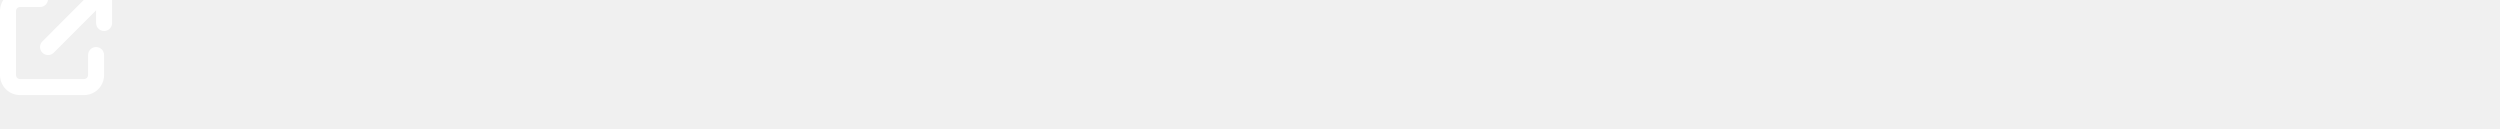
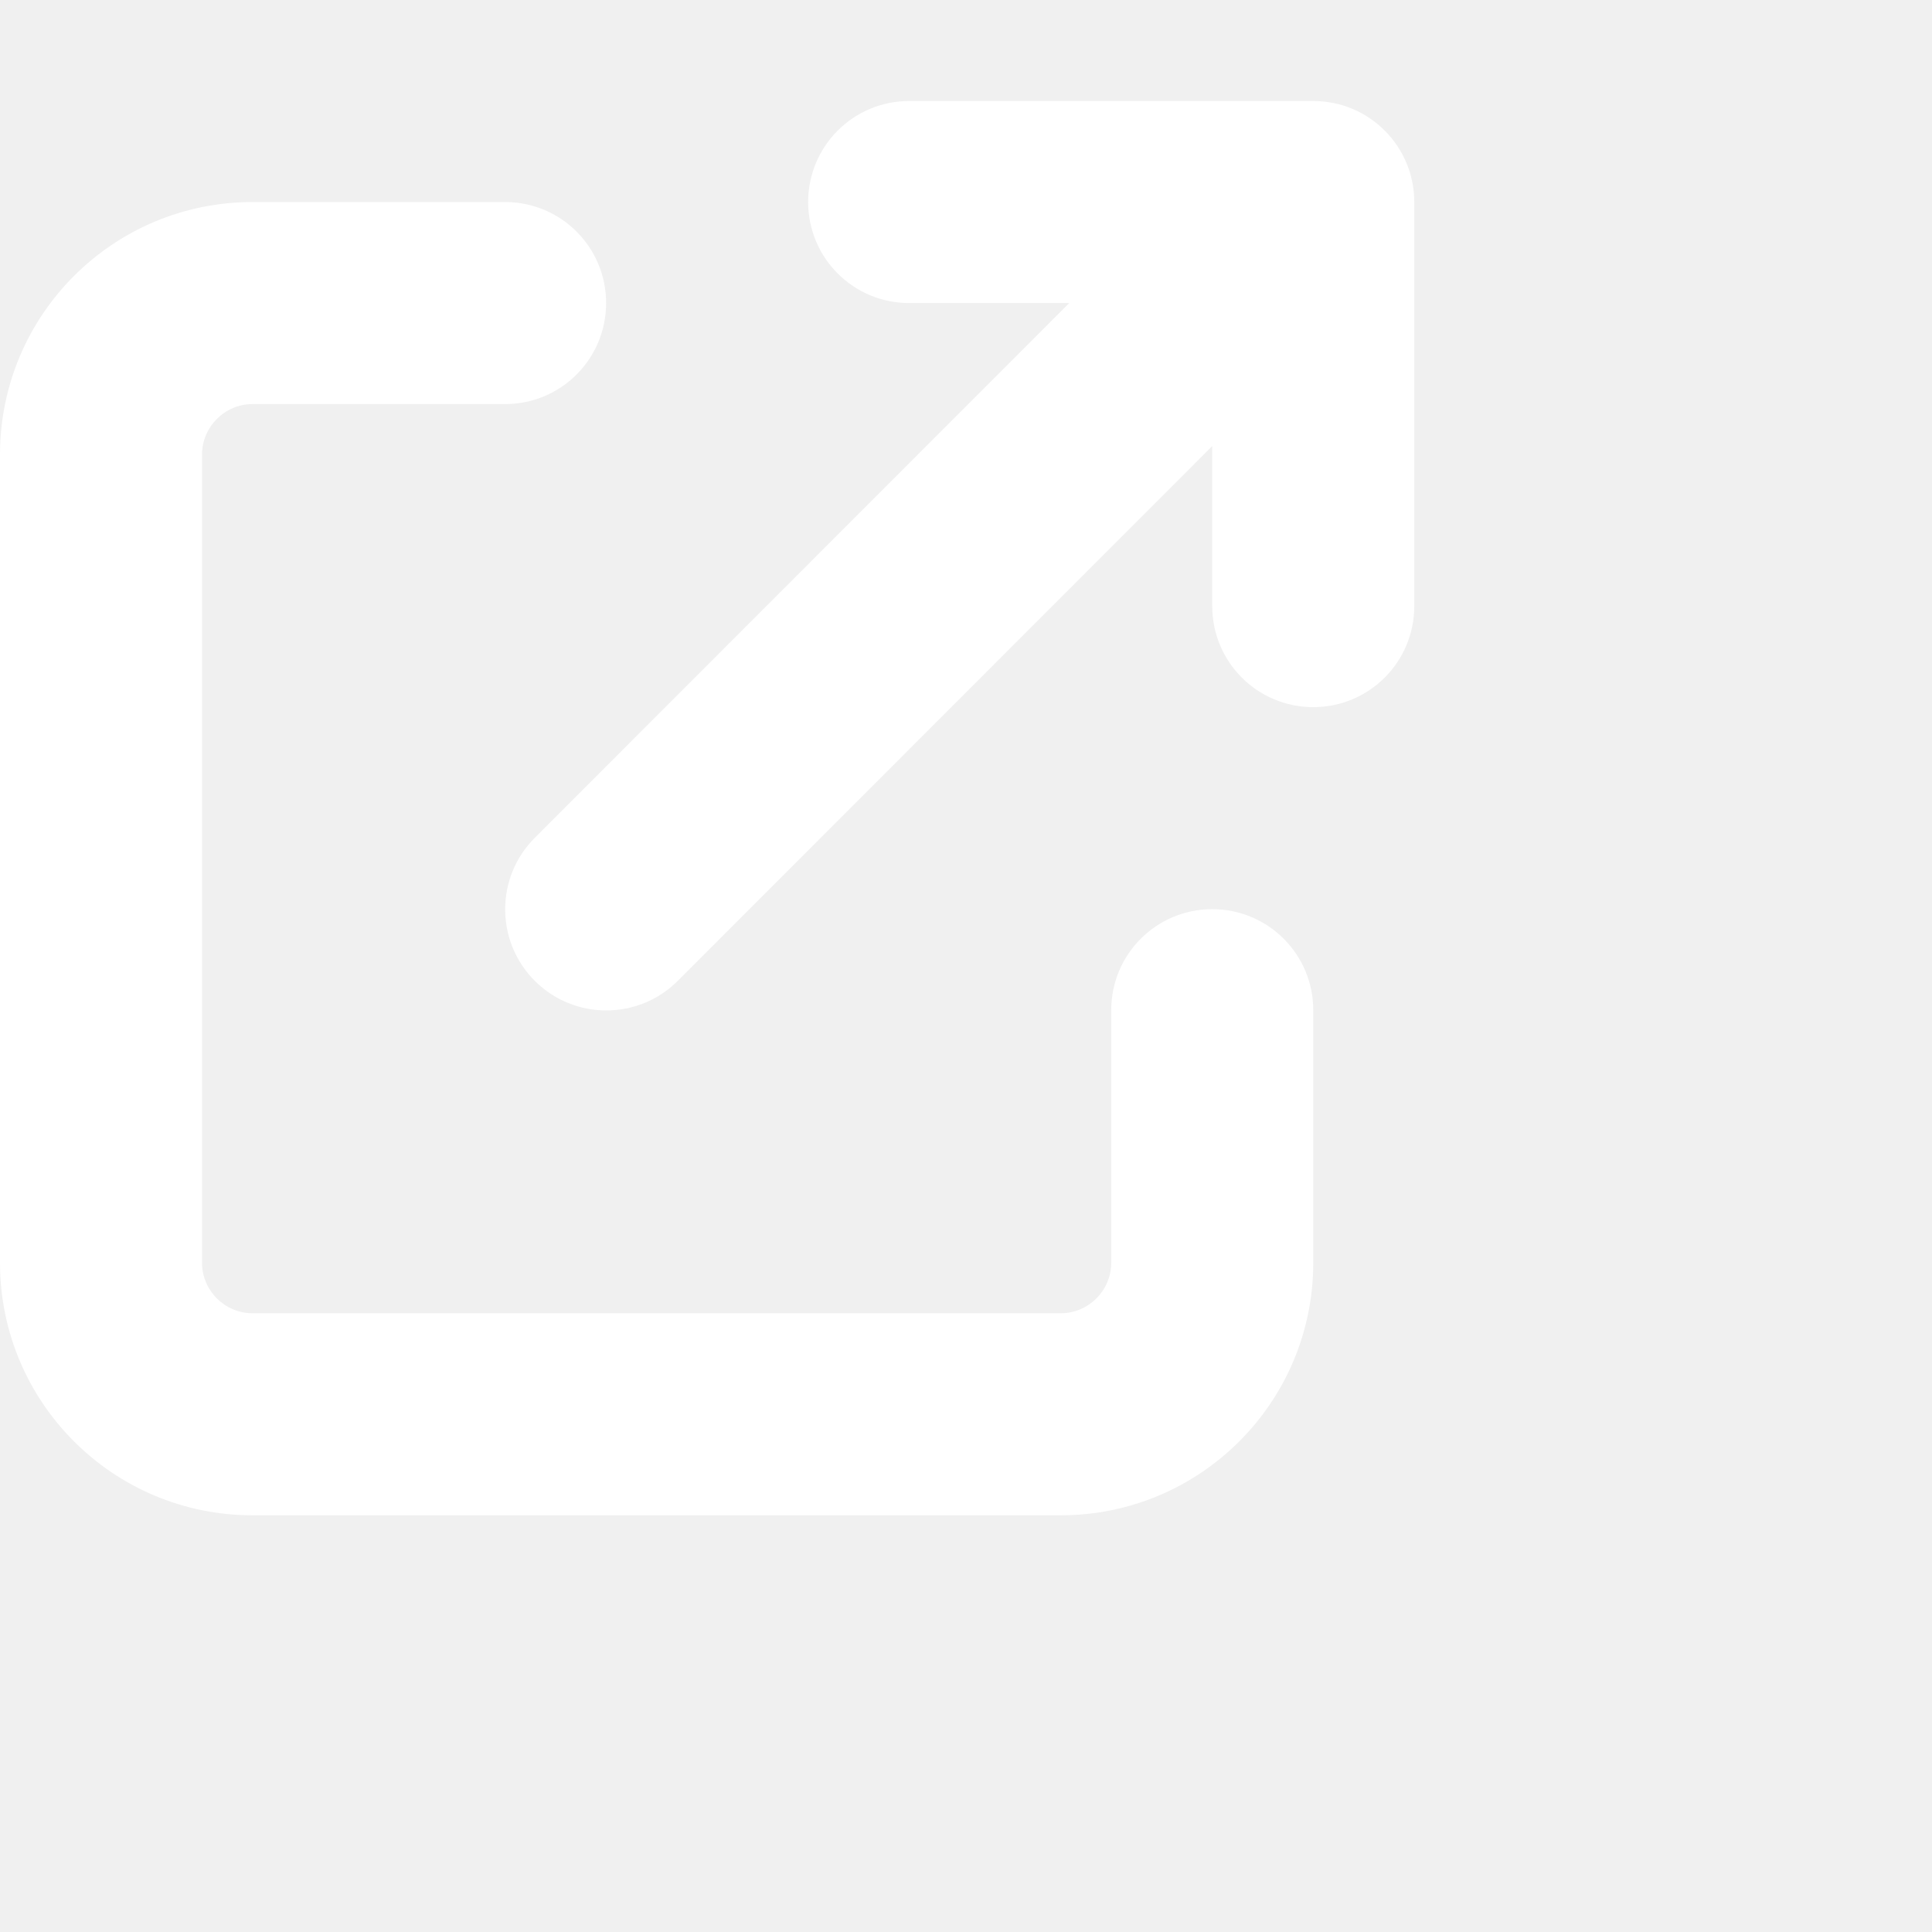
- <svg xmlns="http://www.w3.org/2000/svg" viewBox="0 100 9992 512">
+ <svg xmlns="http://www.w3.org/2000/svg" viewBox="0 0 612 612">
  <path fill="#fff" d="M288 32c-17.7 0-32 14.3-32 32s14.3 32 32 32h50.7L169.4 265.4c-12.5 12.5-12.5 32.8 0 45.3s32.8 12.5 45.3 0L384 141.3V192c0 17.7 14.3 32 32 32s32-14.3 32-32V64c0-17.7-14.3-32-32-32H288zM80 64C35.8 64 0 99.8 0 144V400c0 44.2 35.8 80 80 80H336c44.2 0 80-35.8 80-80V320c0-17.7-14.3-32-32-32s-32 14.3-32 32v80c0 8.8-7.2 16-16 16H80c-8.8 0-16-7.2-16-16V144c0-8.8 7.2-16 16-16h80c17.7 0 32-14.3 32-32s-14.3-32-32-32H80z" />
</svg>
